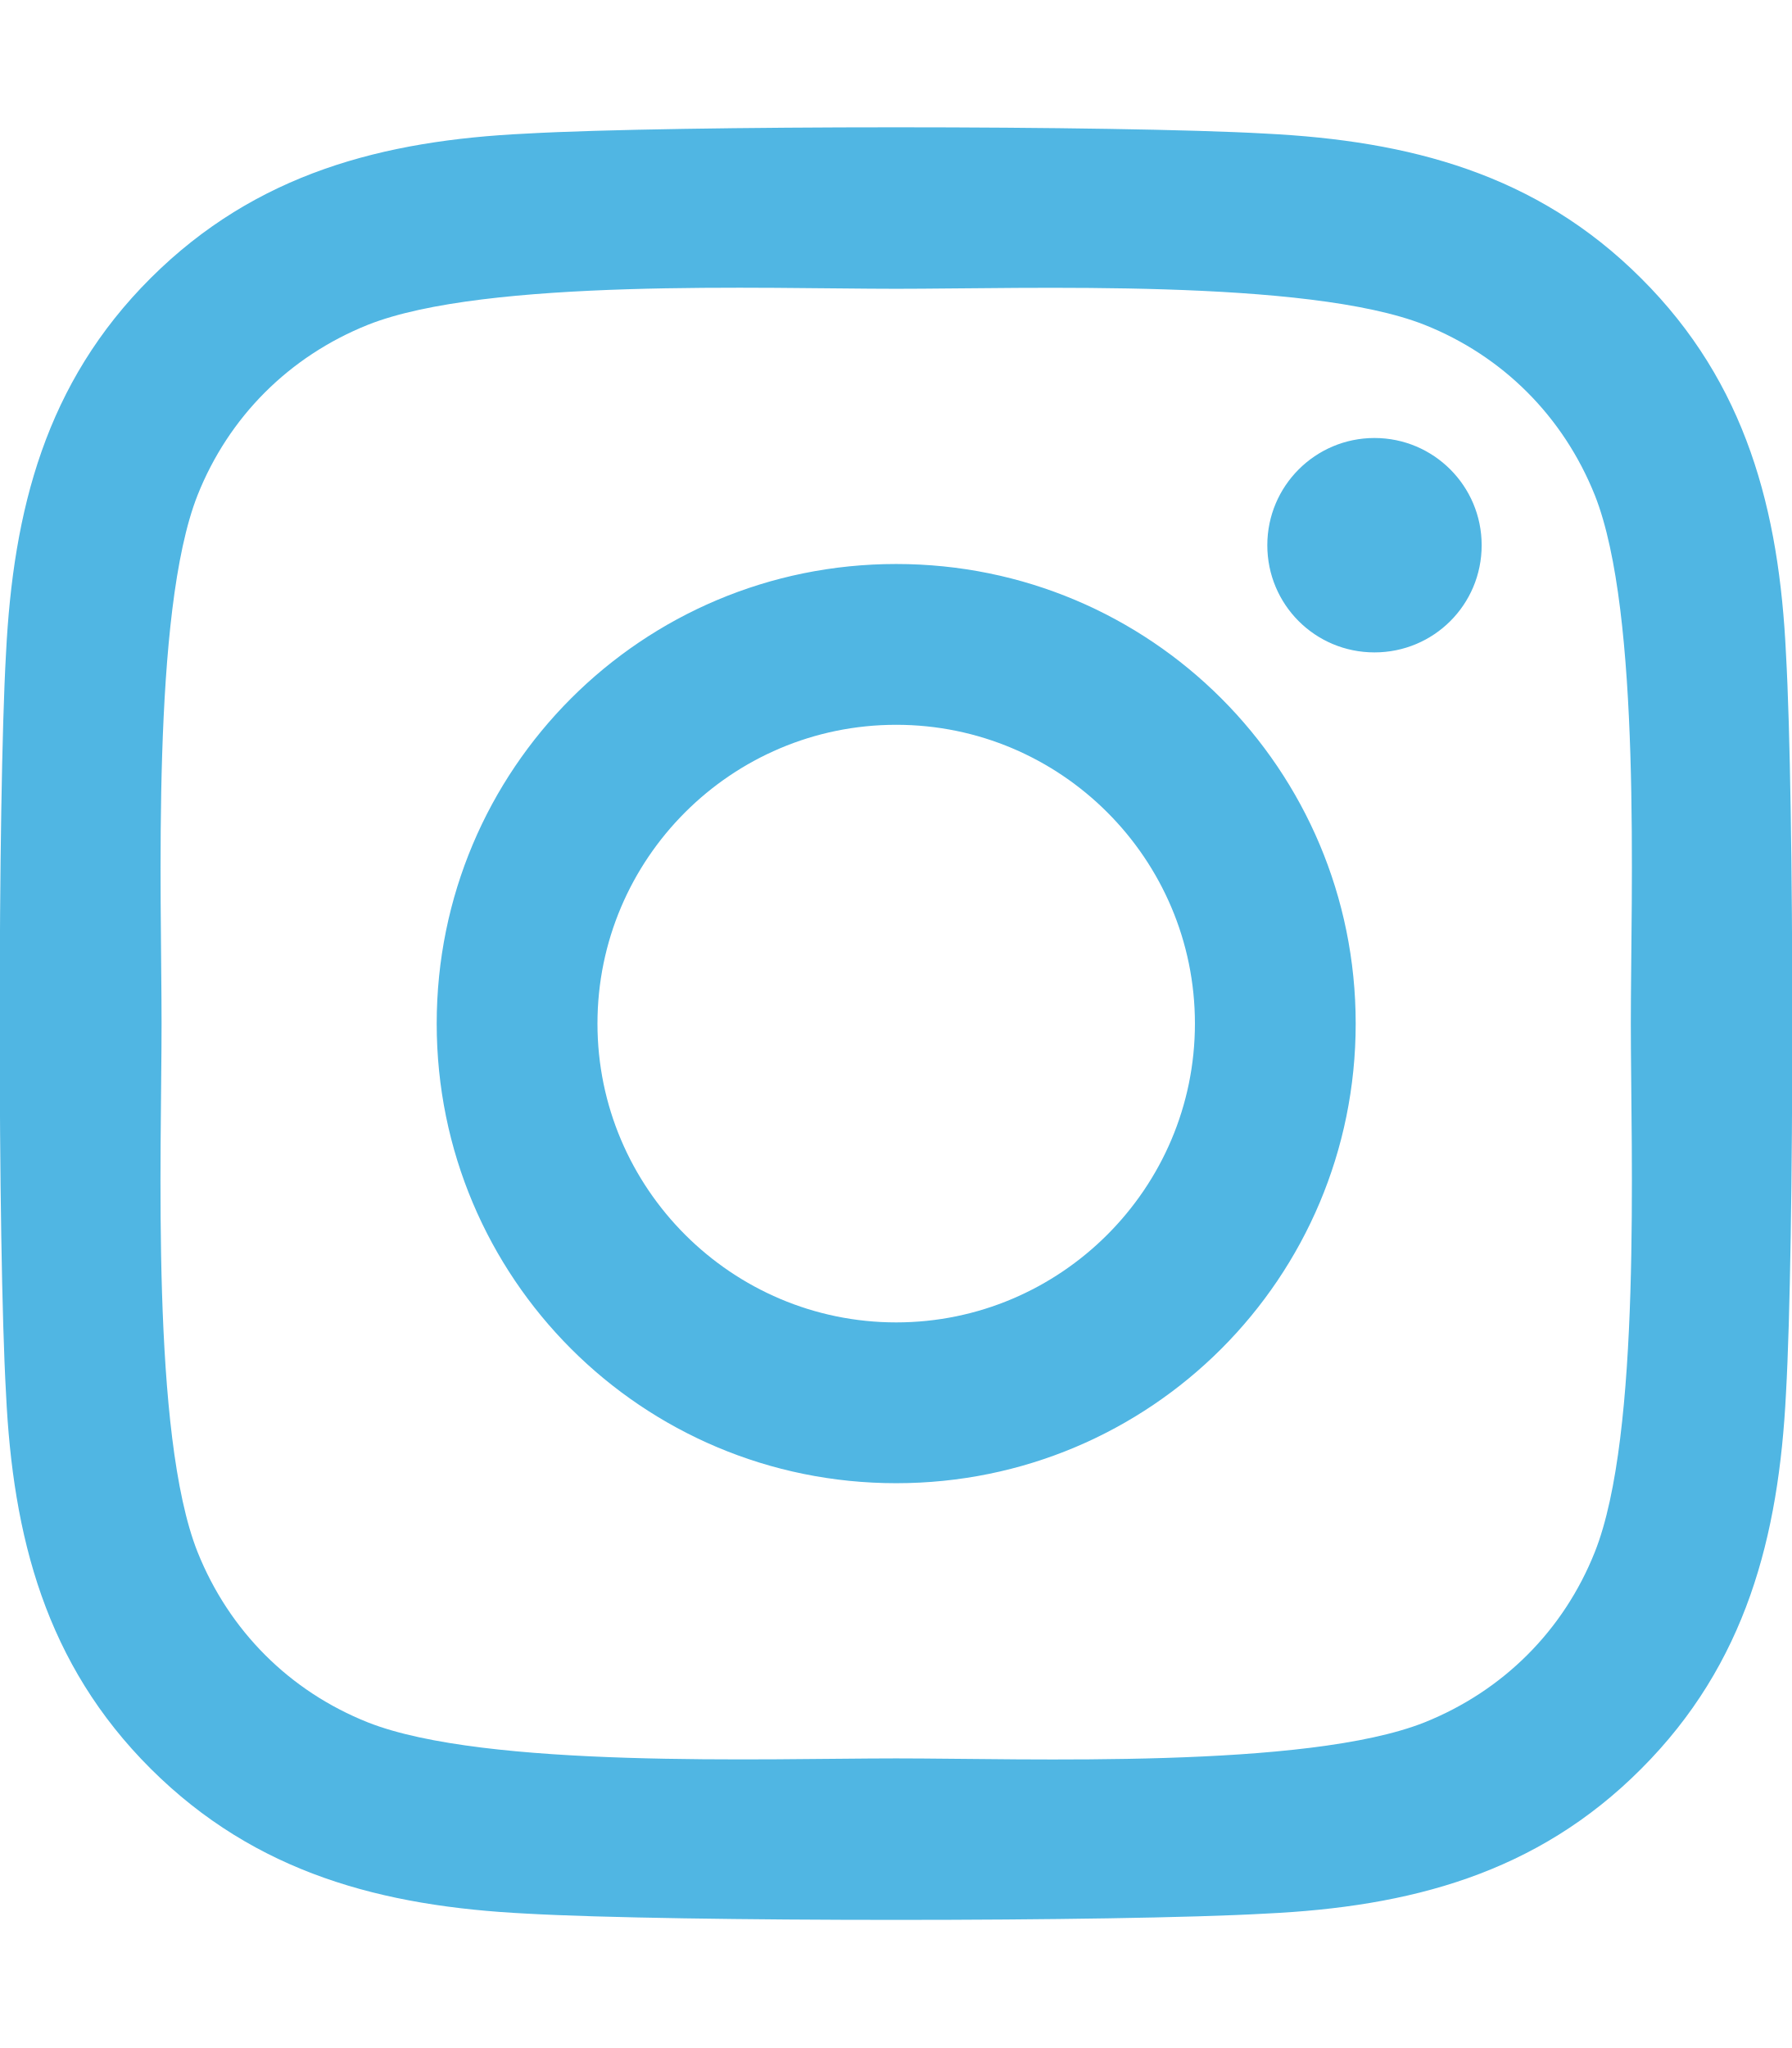
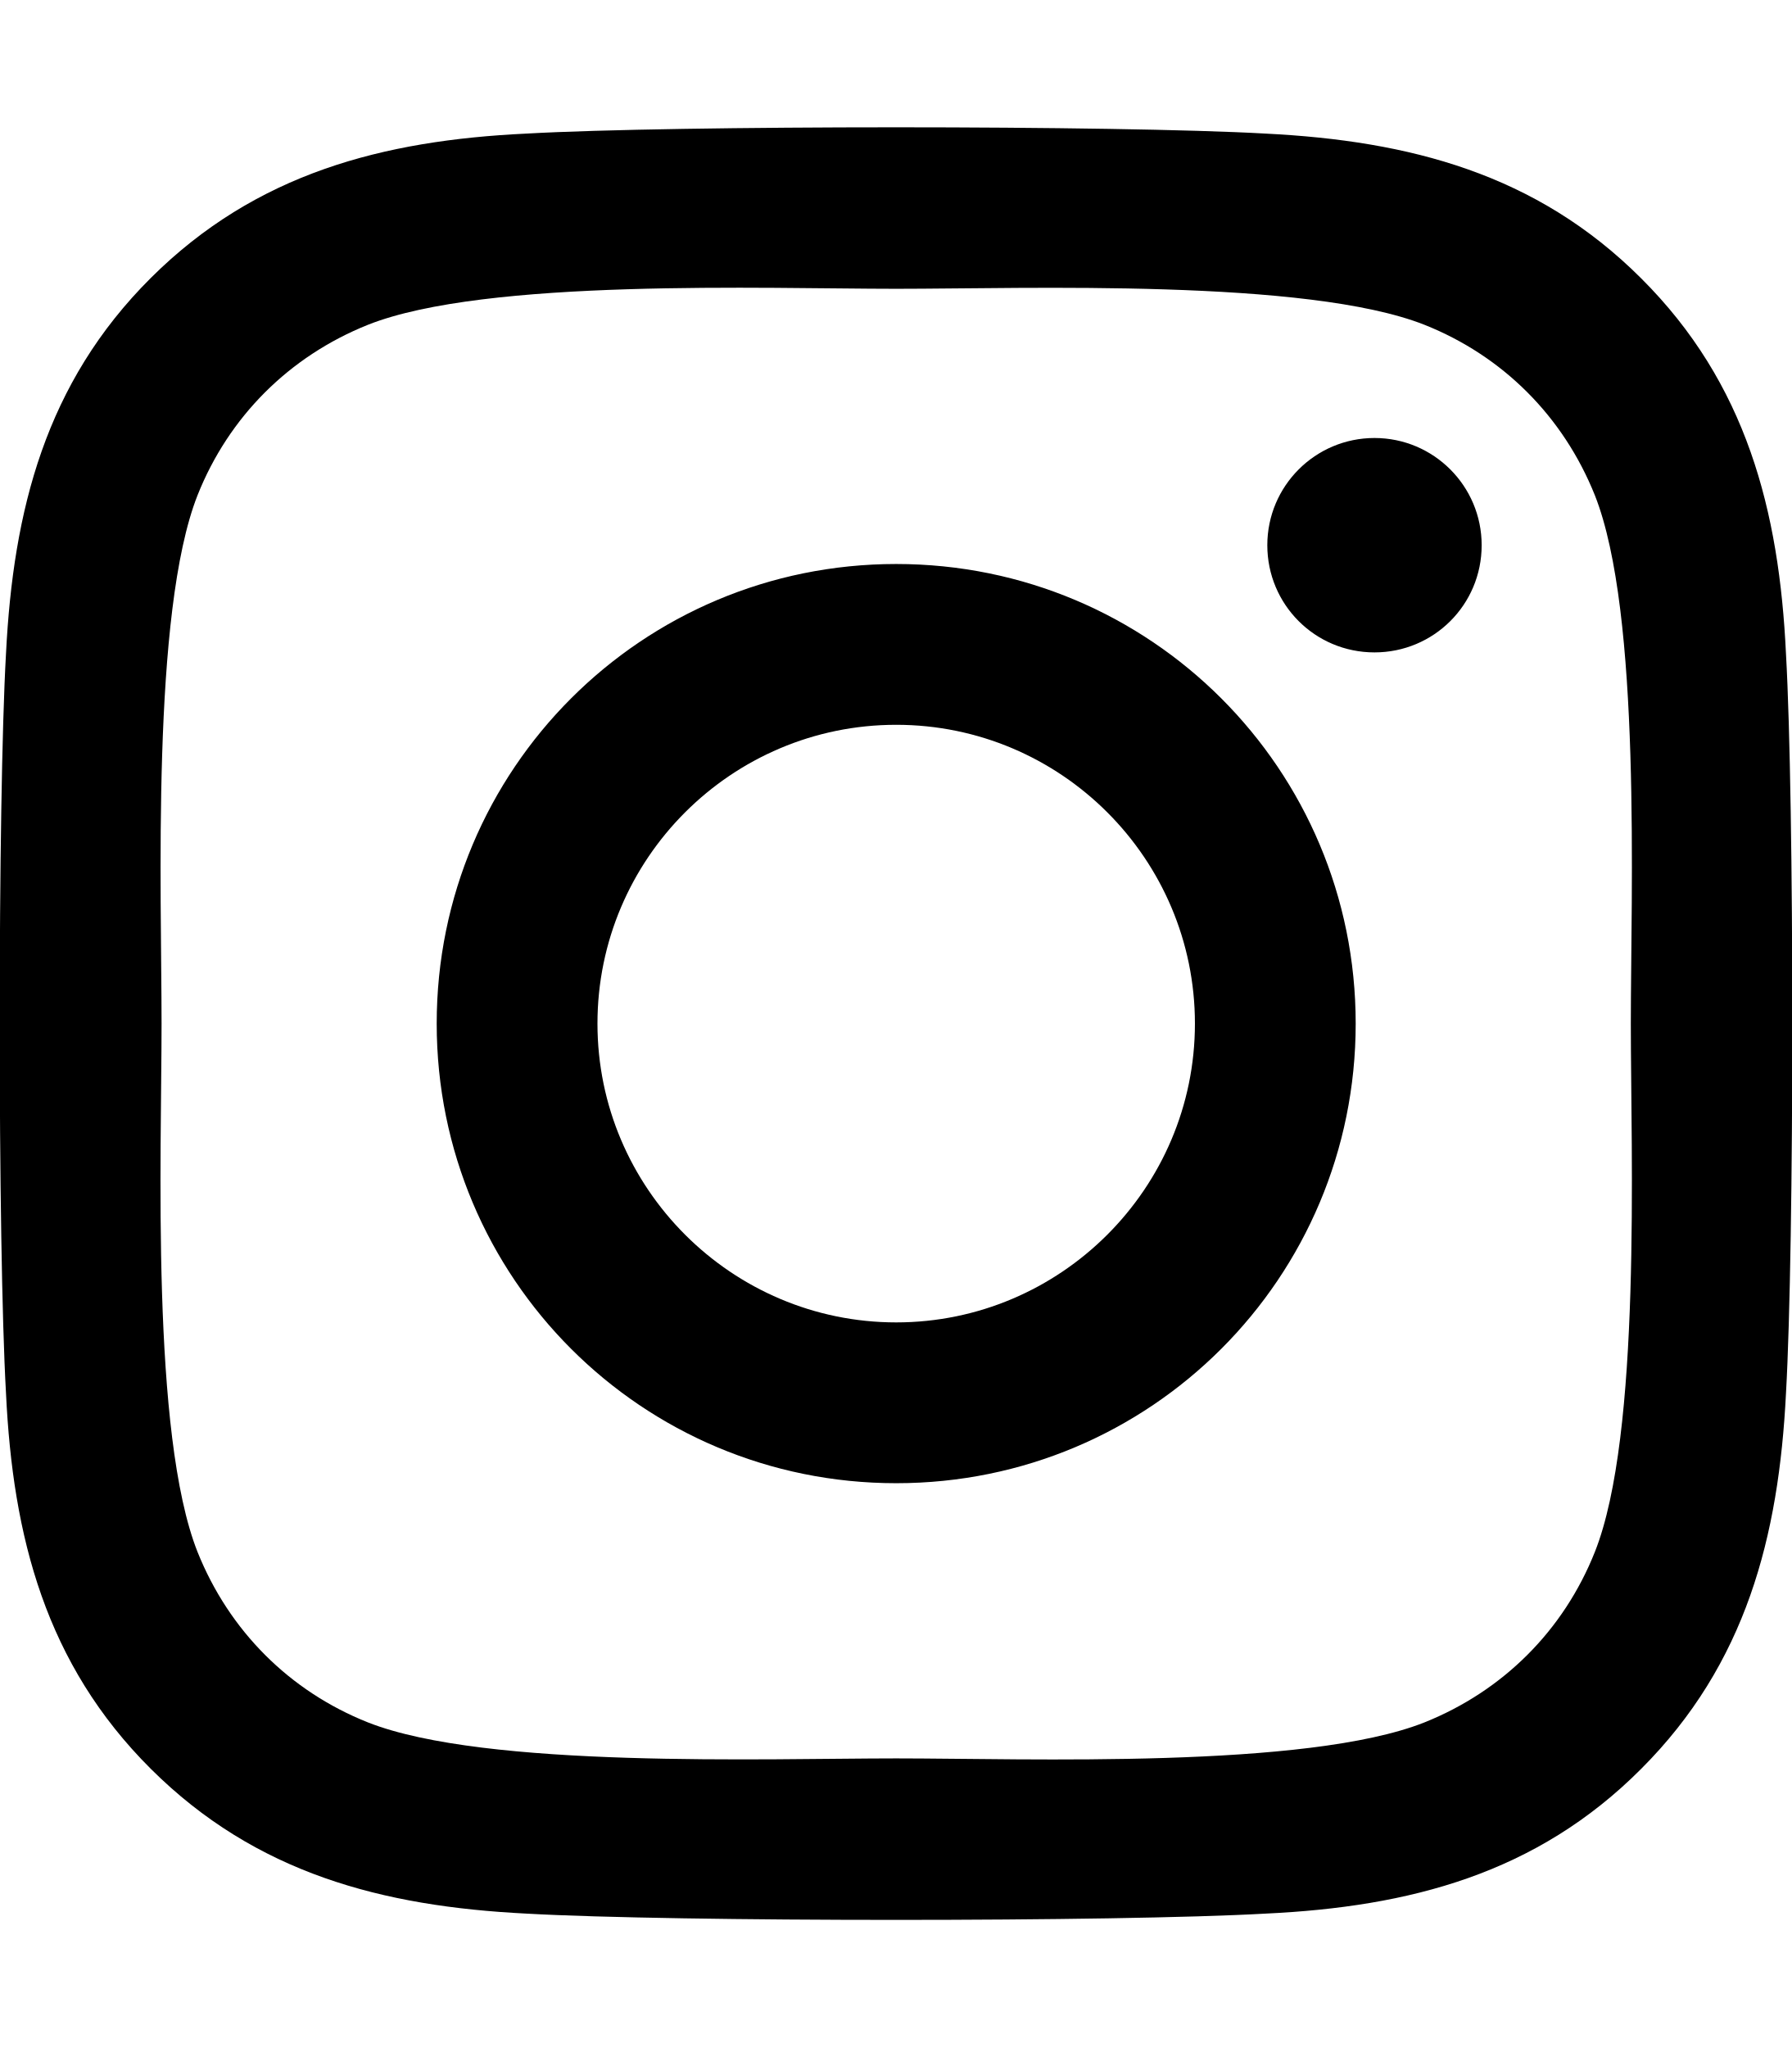
- <svg xmlns="http://www.w3.org/2000/svg" color="#50B6E3" aria-hidden="true" focusable="false" data-prefix="fab" data-icon="instagram" class="svg-inline--fa fa-instagram fa-w-14" role="img" viewBox="0 0 448 512">
+ <svg xmlns="http://www.w3.org/2000/svg" color="#000000" aria-hidden="true" focusable="false" data-prefix="fab" data-icon="instagram" class="svg-inline--fa fa-instagram fa-w-14" role="img" viewBox="0 0 448 512">
  <path fill="currentColor" d="M224.1 141c-63.6 0-114.9 51.3-114.9 114.9s51.3 114.9 114.9 114.9S339 319.5 339 255.9 287.7 141 224.1 141zm0 189.6c-41.1 0-74.7-33.5-74.7-74.7s33.5-74.7 74.7-74.7 74.7 33.5 74.7 74.7-33.6 74.7-74.7 74.7zm146.4-194.3c0 14.9-12 26.8-26.8 26.8-14.9 0-26.8-12-26.8-26.8s12-26.8 26.8-26.8 26.8 12 26.8 26.8zm76.1 27.2c-1.7-35.9-9.9-67.7-36.2-93.9-26.2-26.2-58-34.4-93.9-36.2-37-2.1-147.9-2.1-184.9 0-35.8 1.7-67.6 9.9-93.9 36.1s-34.4 58-36.2 93.9c-2.1 37-2.1 147.9 0 184.9 1.7 35.9 9.9 67.7 36.2 93.9s58 34.4 93.9 36.2c37 2.1 147.9 2.1 184.9 0 35.9-1.7 67.7-9.9 93.9-36.2 26.2-26.2 34.4-58 36.2-93.9 2.1-37 2.1-147.8 0-184.8zM398.8 388c-7.8 19.6-22.9 34.7-42.6 42.6-29.5 11.7-99.5 9-132.1 9s-102.7 2.6-132.1-9c-19.6-7.8-34.7-22.9-42.6-42.6-11.7-29.5-9-99.5-9-132.1s-2.6-102.7 9-132.1c7.8-19.6 22.9-34.7 42.6-42.6 29.5-11.7 99.5-9 132.1-9s102.7-2.6 132.1 9c19.6 7.8 34.7 22.9 42.6 42.6 11.7 29.5 9 99.5 9 132.1s2.7 102.7-9 132.1z" />
</svg>
